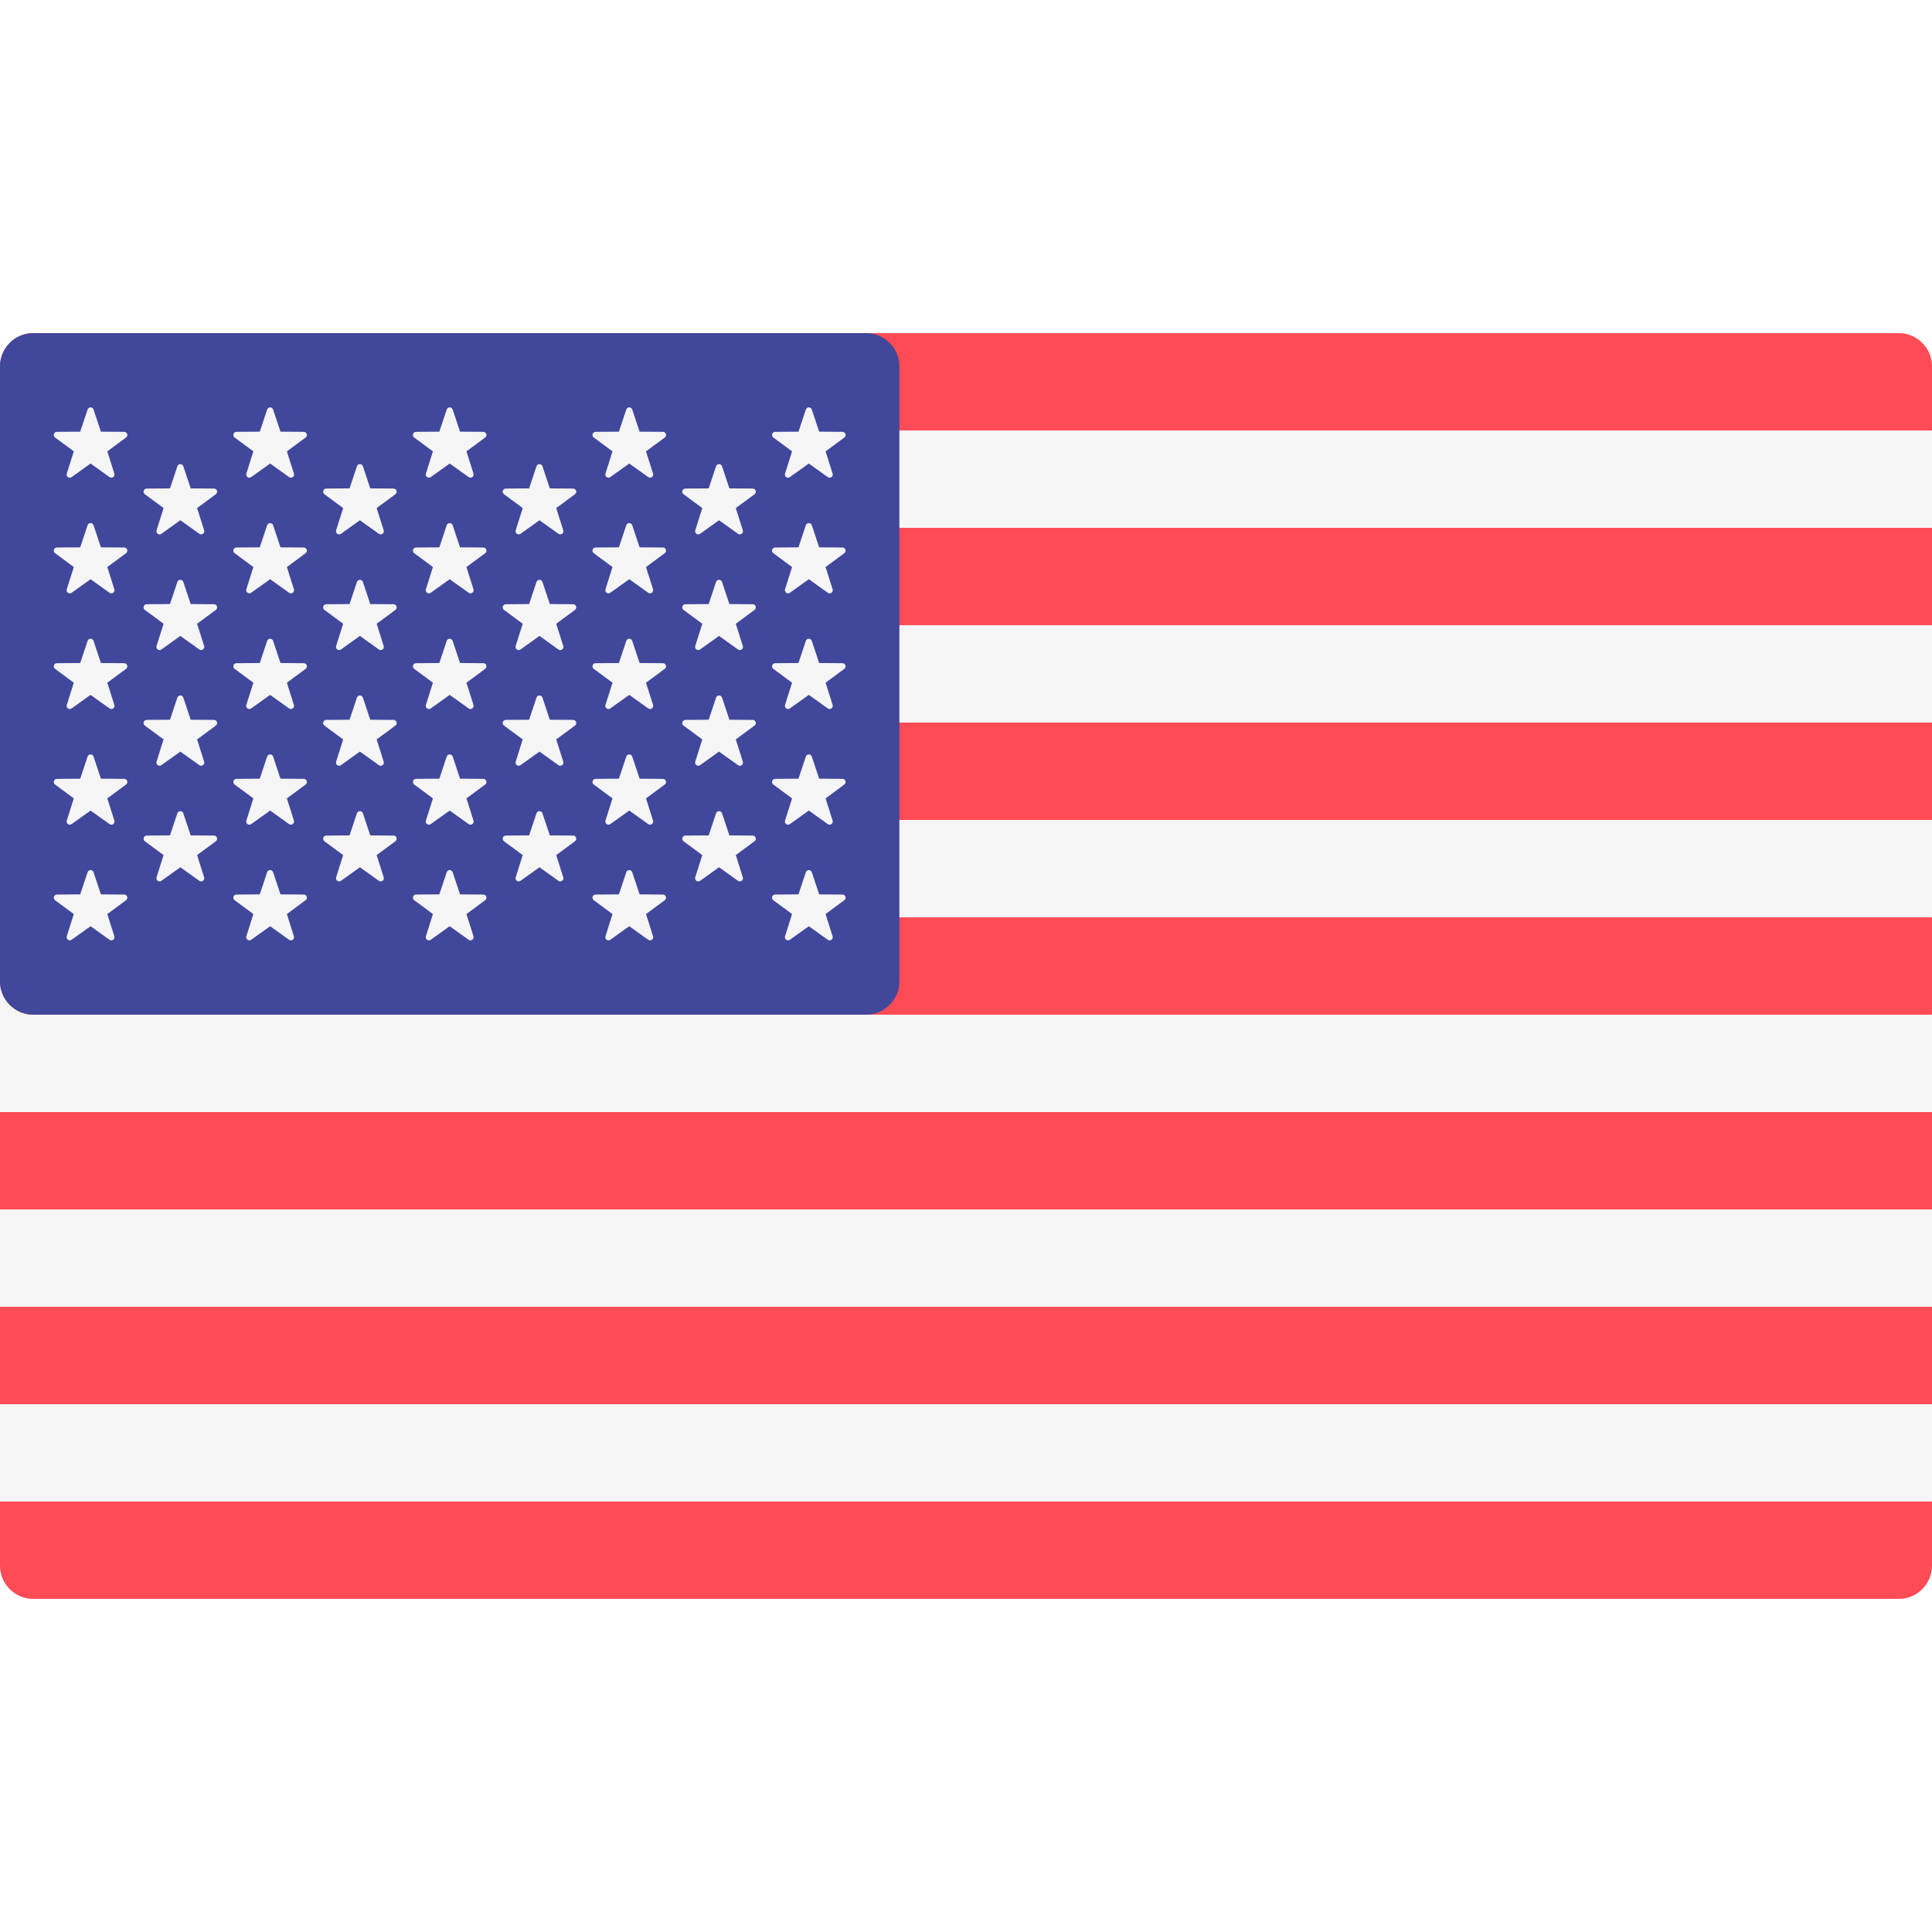
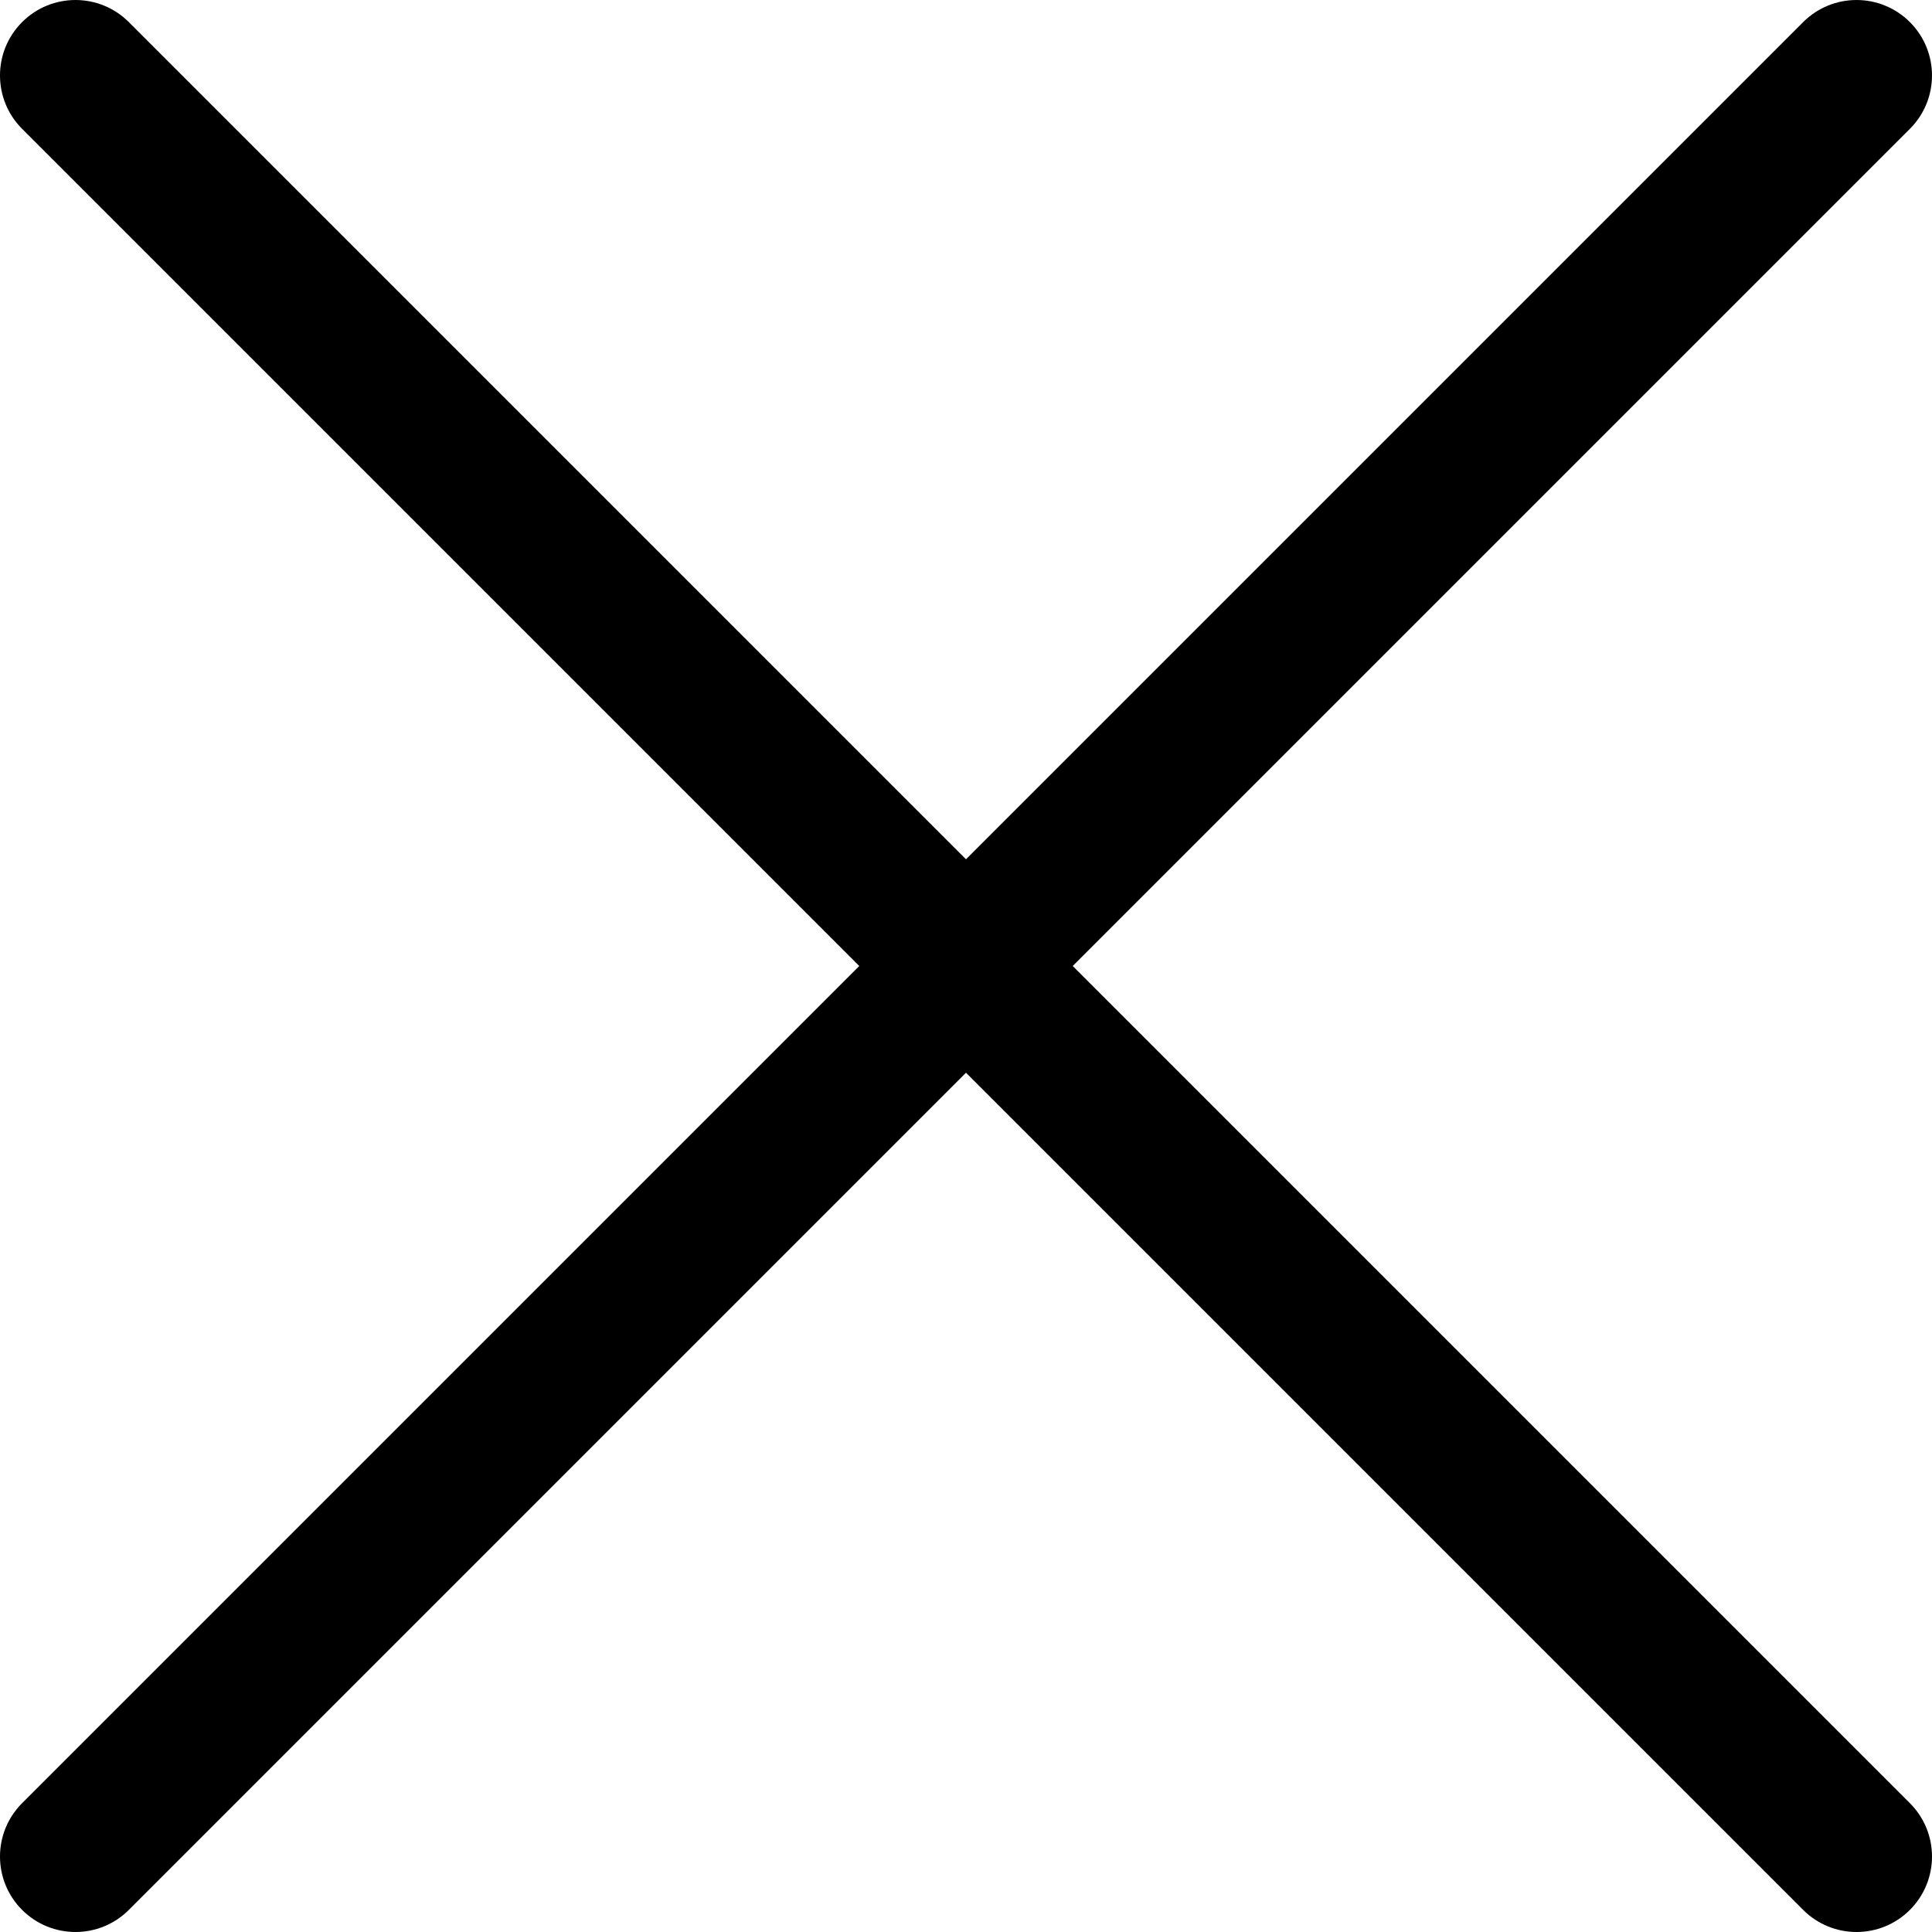
- <svg xmlns="http://www.w3.org/2000/svg" version="1.1" id="Layer_1" x="0px" y="0px" viewBox="0 0 512.001 512.001" style="enable-background:new 0 0 512.001 512.001;" xml:space="preserve">
-   <path style="fill:#F5F5F5;" d="M503.172,423.725H8.828c-4.875,0-8.828-3.953-8.828-8.828V97.104c0-4.875,3.953-8.828,8.828-8.828  h494.345c4.875,0,8.828,3.953,8.828,8.828v317.793C512,419.773,508.047,423.725,503.172,423.725z" />
+ <svg xmlns="http://www.w3.org/2000/svg" version="1.1" id="Capa_1" x="0px" y="0px" viewBox="0 0 512.001 512.001" style="enable-background:new 0 0 512.001 512.001;" xml:space="preserve">
  <g>
-     <path style="fill:#FF4B55;" d="M512,114.081H0V97.104c0-4.875,3.953-8.828,8.828-8.828h494.345c4.875,0,8.828,3.953,8.828,8.828   L512,114.081L512,114.081z" />
-     <rect y="191.491" style="fill:#FF4B55;" width="512" height="25.804" />
-     <rect y="139.881" style="fill:#FF4B55;" width="512" height="25.804" />
-     <path style="fill:#FF4B55;" d="M512,268.903H8.828c-4.875,0-8.828-3.953-8.828-8.828v-16.977h512V268.903z" />
-     <rect y="346.321" style="fill:#FF4B55;" width="512" height="25.804" />
-     <path style="fill:#FF4B55;" d="M503.172,423.725H8.828c-4.875,0-8.828-3.953-8.828-8.828v-16.976h512v16.977   C512,419.773,508.047,423.725,503.172,423.725z" />
-     <rect y="294.711" style="fill:#FF4B55;" width="512" height="25.804" />
-   </g>
-   <path style="fill:#41479B;" d="M229.517,88.277H8.828C3.953,88.277,0,92.229,0,97.104v162.97c0,4.875,3.953,8.828,8.828,8.828  h220.69c4.875,0,8.828-3.953,8.828-8.828V97.104C238.345,92.229,234.392,88.277,229.517,88.277z" />
-   <g>
-     <path style="fill:#F5F5F5;" d="M24.789,108.538l1.954,5.86l6.177,0.047c0.8,0.007,1.131,1.027,0.488,1.502l-4.969,3.67l1.864,5.889   c0.242,0.762-0.627,1.394-1.278,0.928L24,122.843l-5.025,3.592c-0.651,0.465-1.518-0.166-1.278-0.928l1.864-5.889l-4.969-3.67   c-0.643-0.476-0.312-1.495,0.488-1.502l6.177-0.047l1.954-5.86C23.463,107.779,24.535,107.779,24.789,108.538z" />
-     <path style="fill:#F5F5F5;" d="M24.789,139.192l1.954,5.86l6.177,0.047c0.8,0.007,1.131,1.027,0.488,1.502l-4.969,3.67l1.864,5.889   c0.242,0.762-0.627,1.394-1.278,0.928L24,153.497l-5.025,3.592c-0.651,0.465-1.518-0.166-1.278-0.928l1.864-5.889l-4.969-3.67   c-0.643-0.476-0.312-1.495,0.488-1.502l6.177-0.047l1.954-5.86C23.463,138.434,24.535,138.434,24.789,139.192z" />
-     <path style="fill:#F5F5F5;" d="M24.789,169.846l1.954,5.86l6.177,0.047c0.8,0.007,1.131,1.027,0.488,1.502l-4.969,3.67l1.864,5.889   c0.242,0.762-0.627,1.394-1.278,0.928L24,184.151l-5.025,3.592c-0.651,0.465-1.518-0.166-1.278-0.928l1.864-5.889l-4.969-3.67   c-0.643-0.476-0.312-1.495,0.488-1.502l6.177-0.047l1.954-5.86C23.463,169.088,24.535,169.088,24.789,169.846z" />
-     <path style="fill:#F5F5F5;" d="M24.789,200.501l1.954,5.86l6.177,0.047c0.8,0.007,1.131,1.027,0.488,1.502l-4.969,3.67l1.864,5.889   c0.242,0.762-0.627,1.394-1.278,0.928L24,214.806l-5.025,3.592c-0.651,0.465-1.518-0.166-1.278-0.928l1.864-5.889l-4.969-3.67   c-0.643-0.476-0.312-1.495,0.488-1.502l6.177-0.047l1.954-5.86C23.463,199.742,24.535,199.742,24.789,200.501z" />
-     <path style="fill:#F5F5F5;" d="M24.789,231.155l1.954,5.86l6.177,0.047c0.8,0.007,1.131,1.027,0.488,1.502l-4.969,3.67l1.864,5.889   c0.242,0.762-0.627,1.394-1.278,0.928L24,245.46l-5.025,3.592c-0.651,0.465-1.518-0.166-1.278-0.928l1.864-5.889l-4.969-3.67   c-0.643-0.476-0.312-1.495,0.488-1.502l6.177-0.047l1.954-5.86C23.463,230.395,24.535,230.395,24.789,231.155z" />
-     <path style="fill:#F5F5F5;" d="M48.582,123.567l1.954,5.86l6.177,0.047c0.8,0.007,1.131,1.027,0.488,1.502l-4.969,3.67l1.864,5.889   c0.242,0.762-0.627,1.394-1.278,0.928l-5.025-3.592l-5.025,3.592c-0.651,0.465-1.518-0.166-1.278-0.928l1.864-5.889l-4.969-3.67   c-0.643-0.476-0.312-1.495,0.488-1.502l6.177-0.047l1.954-5.86C47.255,122.809,48.329,122.809,48.582,123.567z" />
-     <path style="fill:#F5F5F5;" d="M48.582,154.222l1.954,5.86l6.177,0.047c0.8,0.007,1.131,1.027,0.488,1.502l-4.969,3.67l1.864,5.889   c0.242,0.762-0.627,1.394-1.278,0.928l-5.025-3.592l-5.025,3.592c-0.651,0.465-1.518-0.165-1.278-0.928l1.864-5.889l-4.969-3.67   c-0.643-0.476-0.312-1.495,0.488-1.502l6.177-0.047l1.954-5.86C47.255,153.463,48.329,153.463,48.582,154.222z" />
-     <path style="fill:#F5F5F5;" d="M48.582,184.876l1.954,5.86l6.177,0.047c0.8,0.007,1.131,1.027,0.488,1.502l-4.969,3.67l1.864,5.889   c0.242,0.762-0.627,1.394-1.278,0.928l-5.025-3.592l-5.025,3.592c-0.651,0.465-1.518-0.166-1.278-0.928l1.864-5.889l-4.969-3.67   c-0.643-0.476-0.312-1.495,0.488-1.502l6.177-0.047l1.954-5.86C47.255,184.117,48.329,184.117,48.582,184.876z" />
-     <path style="fill:#F5F5F5;" d="M48.582,215.53l1.954,5.86l6.177,0.047c0.8,0.007,1.131,1.027,0.488,1.502l-4.969,3.67l1.864,5.889   c0.242,0.762-0.627,1.394-1.278,0.928l-5.025-3.592l-5.025,3.592c-0.651,0.465-1.518-0.166-1.278-0.928l1.864-5.889l-4.969-3.67   c-0.643-0.476-0.312-1.495,0.488-1.502l6.177-0.047l1.954-5.86C47.255,214.772,48.329,214.772,48.582,215.53z" />
-     <path style="fill:#F5F5F5;" d="M72.375,108.538l1.954,5.86l6.177,0.047c0.8,0.007,1.131,1.027,0.488,1.502l-4.969,3.67l1.864,5.889   c0.242,0.762-0.627,1.394-1.278,0.928l-5.025-3.592l-5.025,3.592c-0.651,0.465-1.518-0.166-1.278-0.928l1.864-5.889l-4.969-3.67   c-0.643-0.476-0.312-1.495,0.488-1.502l6.177-0.047l1.954-5.86C71.049,107.779,72.122,107.779,72.375,108.538z" />
-     <path style="fill:#F5F5F5;" d="M72.375,139.192l1.954,5.86l6.177,0.047c0.8,0.007,1.131,1.027,0.488,1.502l-4.969,3.67l1.864,5.889   c0.242,0.762-0.627,1.394-1.278,0.928l-5.025-3.592l-5.025,3.592c-0.651,0.465-1.518-0.166-1.278-0.928l1.864-5.889l-4.969-3.67   c-0.643-0.476-0.312-1.495,0.488-1.502l6.177-0.047l1.954-5.86C71.049,138.434,72.122,138.434,72.375,139.192z" />
-     <path style="fill:#F5F5F5;" d="M72.375,169.846l1.954,5.86l6.177,0.047c0.8,0.007,1.131,1.027,0.488,1.502l-4.969,3.67l1.864,5.889   c0.242,0.762-0.627,1.394-1.278,0.928l-5.025-3.592l-5.025,3.592c-0.651,0.465-1.518-0.166-1.278-0.928l1.864-5.889l-4.969-3.67   c-0.643-0.476-0.312-1.495,0.488-1.502l6.177-0.047l1.954-5.86C71.049,169.088,72.122,169.088,72.375,169.846z" />
-     <path style="fill:#F5F5F5;" d="M72.375,200.501l1.954,5.86l6.177,0.047c0.8,0.007,1.131,1.027,0.488,1.502l-4.969,3.67l1.864,5.889   c0.242,0.762-0.627,1.394-1.278,0.928l-5.025-3.592l-5.025,3.592c-0.651,0.465-1.518-0.166-1.278-0.928l1.864-5.889l-4.969-3.67   c-0.643-0.476-0.312-1.495,0.488-1.502l6.177-0.047l1.954-5.86C71.049,199.742,72.122,199.742,72.375,200.501z" />
-     <path style="fill:#F5F5F5;" d="M72.375,231.155l1.954,5.86l6.177,0.047c0.8,0.007,1.131,1.027,0.488,1.502l-4.969,3.67l1.864,5.889   c0.242,0.762-0.627,1.394-1.278,0.928l-5.025-3.592l-5.025,3.592c-0.651,0.465-1.518-0.166-1.278-0.928l1.864-5.889l-4.969-3.67   c-0.643-0.476-0.312-1.495,0.488-1.502l6.177-0.047l1.954-5.86C71.049,230.395,72.122,230.395,72.375,231.155z" />
-     <path style="fill:#F5F5F5;" d="M96.169,123.567l1.954,5.86l6.177,0.047c0.8,0.007,1.131,1.027,0.488,1.502l-4.969,3.67l1.864,5.889   c0.242,0.762-0.627,1.394-1.278,0.928l-5.025-3.592l-5.025,3.592c-0.651,0.465-1.518-0.166-1.278-0.928l1.864-5.889l-4.969-3.67   c-0.643-0.476-0.312-1.495,0.488-1.502l6.177-0.047l1.954-5.86C94.842,122.809,95.916,122.809,96.169,123.567z" />
-     <path style="fill:#F5F5F5;" d="M96.169,154.222l1.954,5.86l6.177,0.047c0.8,0.007,1.131,1.027,0.488,1.502l-4.969,3.67l1.864,5.889   c0.242,0.762-0.627,1.394-1.278,0.928l-5.025-3.592l-5.025,3.592c-0.651,0.465-1.518-0.165-1.278-0.928l1.864-5.889l-4.969-3.67   c-0.643-0.476-0.312-1.495,0.488-1.502l6.177-0.047l1.954-5.86C94.842,153.463,95.916,153.463,96.169,154.222z" />
-     <path style="fill:#F5F5F5;" d="M96.169,184.876l1.954,5.86l6.177,0.047c0.8,0.007,1.131,1.027,0.488,1.502l-4.969,3.67l1.864,5.889   c0.242,0.762-0.627,1.394-1.278,0.928l-5.025-3.592l-5.025,3.592c-0.651,0.465-1.518-0.166-1.278-0.928l1.864-5.889l-4.969-3.67   c-0.643-0.476-0.312-1.495,0.488-1.502l6.177-0.047l1.954-5.86C94.842,184.117,95.916,184.117,96.169,184.876z" />
-     <path style="fill:#F5F5F5;" d="M96.169,215.53l1.954,5.86l6.177,0.047c0.8,0.007,1.131,1.027,0.488,1.502l-4.969,3.67l1.864,5.889   c0.242,0.762-0.627,1.394-1.278,0.928l-5.025-3.592l-5.025,3.592c-0.651,0.465-1.518-0.166-1.278-0.928l1.864-5.889l-4.969-3.67   c-0.643-0.476-0.312-1.495,0.488-1.502l6.177-0.047l1.954-5.86C94.842,214.772,95.916,214.772,96.169,215.53z" />
-     <path style="fill:#F5F5F5;" d="M119.962,108.538l1.954,5.86l6.177,0.047c0.8,0.007,1.131,1.027,0.488,1.502l-4.969,3.67   l1.864,5.889c0.242,0.762-0.627,1.394-1.278,0.928l-5.026-3.592l-5.025,3.592c-0.651,0.465-1.518-0.166-1.278-0.928l1.864-5.889   l-4.969-3.67c-0.643-0.476-0.312-1.495,0.488-1.502l6.177-0.047l1.954-5.86C118.636,107.779,119.709,107.779,119.962,108.538z" />
-     <path style="fill:#F5F5F5;" d="M119.962,139.192l1.954,5.86l6.177,0.047c0.8,0.007,1.131,1.027,0.488,1.502l-4.969,3.67   l1.864,5.889c0.242,0.762-0.627,1.394-1.278,0.928l-5.026-3.592l-5.025,3.592c-0.651,0.465-1.518-0.166-1.278-0.928l1.864-5.889   l-4.969-3.67c-0.643-0.476-0.312-1.495,0.488-1.502l6.177-0.047l1.954-5.86C118.636,138.434,119.709,138.434,119.962,139.192z" />
-     <path style="fill:#F5F5F5;" d="M119.962,169.846l1.954,5.86l6.177,0.047c0.8,0.007,1.131,1.027,0.488,1.502l-4.969,3.67   l1.864,5.889c0.242,0.762-0.627,1.394-1.278,0.928l-5.026-3.592l-5.025,3.592c-0.651,0.465-1.518-0.166-1.278-0.928l1.864-5.889   l-4.969-3.67c-0.643-0.476-0.312-1.495,0.488-1.502l6.177-0.047l1.954-5.86C118.636,169.088,119.709,169.088,119.962,169.846z" />
-     <path style="fill:#F5F5F5;" d="M119.962,200.501l1.954,5.86l6.177,0.047c0.8,0.007,1.131,1.027,0.488,1.502l-4.969,3.67   l1.864,5.889c0.242,0.762-0.627,1.394-1.278,0.928l-5.026-3.592l-5.025,3.592c-0.651,0.465-1.518-0.166-1.278-0.928l1.864-5.889   l-4.969-3.67c-0.643-0.476-0.312-1.495,0.488-1.502l6.177-0.047l1.954-5.86C118.636,199.742,119.709,199.742,119.962,200.501z" />
-     <path style="fill:#F5F5F5;" d="M119.962,231.155l1.954,5.86l6.177,0.047c0.8,0.007,1.131,1.027,0.488,1.502l-4.969,3.67   l1.864,5.889c0.242,0.762-0.627,1.394-1.278,0.928l-5.026-3.592l-5.025,3.592c-0.651,0.465-1.518-0.166-1.278-0.928l1.864-5.889   l-4.969-3.67c-0.643-0.476-0.312-1.495,0.488-1.502l6.177-0.047l1.954-5.86C118.636,230.395,119.709,230.395,119.962,231.155z" />
-     <path style="fill:#F5F5F5;" d="M143.755,123.567l1.954,5.86l6.177,0.047c0.8,0.007,1.131,1.027,0.488,1.502l-4.969,3.67   l1.864,5.889c0.242,0.762-0.627,1.394-1.278,0.928l-5.025-3.592l-5.025,3.592c-0.651,0.465-1.518-0.166-1.278-0.928l1.864-5.889   l-4.969-3.67c-0.643-0.476-0.312-1.495,0.488-1.502l6.177-0.047l1.954-5.86C142.43,122.809,143.502,122.809,143.755,123.567z" />
-     <path style="fill:#F5F5F5;" d="M143.755,154.222l1.954,5.86l6.177,0.047c0.8,0.007,1.131,1.027,0.488,1.502l-4.969,3.67   l1.864,5.889c0.242,0.762-0.627,1.394-1.278,0.928l-5.025-3.592l-5.025,3.592c-0.651,0.465-1.518-0.165-1.278-0.928l1.864-5.889   l-4.969-3.67c-0.643-0.476-0.312-1.495,0.488-1.502l6.177-0.047l1.954-5.86C142.43,153.463,143.502,153.463,143.755,154.222z" />
-     <path style="fill:#F5F5F5;" d="M143.755,184.876l1.954,5.86l6.177,0.047c0.8,0.007,1.131,1.027,0.488,1.502l-4.969,3.67   l1.864,5.889c0.242,0.762-0.627,1.394-1.278,0.928l-5.025-3.592l-5.025,3.592c-0.651,0.465-1.518-0.166-1.278-0.928l1.864-5.889   l-4.969-3.67c-0.643-0.476-0.312-1.495,0.488-1.502l6.177-0.047l1.954-5.86C142.43,184.117,143.502,184.117,143.755,184.876z" />
-     <path style="fill:#F5F5F5;" d="M143.755,215.53l1.954,5.86l6.177,0.047c0.8,0.007,1.131,1.027,0.488,1.502l-4.969,3.67l1.864,5.889   c0.242,0.762-0.627,1.394-1.278,0.928l-5.025-3.592l-5.025,3.592c-0.651,0.465-1.518-0.166-1.278-0.928l1.864-5.889l-4.969-3.67   c-0.643-0.476-0.312-1.495,0.488-1.502l6.177-0.047l1.954-5.86C142.43,214.772,143.502,214.772,143.755,215.53z" />
-     <path style="fill:#F5F5F5;" d="M167.549,108.538l1.954,5.86l6.177,0.047c0.8,0.007,1.131,1.027,0.488,1.502l-4.969,3.67   l1.864,5.889c0.242,0.762-0.627,1.394-1.278,0.928l-5.025-3.592l-5.025,3.592c-0.651,0.465-1.518-0.166-1.278-0.928l1.864-5.889   l-4.969-3.67c-0.643-0.476-0.312-1.495,0.488-1.502l6.177-0.047l1.954-5.86C166.222,107.779,167.296,107.779,167.549,108.538z" />
-     <path style="fill:#F5F5F5;" d="M167.549,139.192l1.954,5.86l6.177,0.047c0.8,0.007,1.131,1.027,0.488,1.502l-4.969,3.67   l1.864,5.889c0.242,0.762-0.627,1.394-1.278,0.928l-5.025-3.592l-5.025,3.592c-0.651,0.465-1.518-0.166-1.278-0.928l1.864-5.889   l-4.969-3.67c-0.643-0.476-0.312-1.495,0.488-1.502l6.177-0.047l1.954-5.86C166.222,138.434,167.296,138.434,167.549,139.192z" />
-     <path style="fill:#F5F5F5;" d="M167.549,169.846l1.954,5.86l6.177,0.047c0.8,0.007,1.131,1.027,0.488,1.502l-4.969,3.67   l1.864,5.889c0.242,0.762-0.627,1.394-1.278,0.928l-5.025-3.592l-5.025,3.592c-0.651,0.465-1.518-0.166-1.278-0.928l1.864-5.889   l-4.969-3.67c-0.643-0.476-0.312-1.495,0.488-1.502l6.177-0.047l1.954-5.86C166.222,169.088,167.296,169.088,167.549,169.846z" />
-     <path style="fill:#F5F5F5;" d="M167.549,200.501l1.954,5.86l6.177,0.047c0.8,0.007,1.131,1.027,0.488,1.502l-4.969,3.67   l1.864,5.889c0.242,0.762-0.627,1.394-1.278,0.928l-5.025-3.592l-5.025,3.592c-0.651,0.465-1.518-0.166-1.278-0.928l1.864-5.889   l-4.969-3.67c-0.643-0.476-0.312-1.495,0.488-1.502l6.177-0.047l1.954-5.86C166.222,199.742,167.296,199.742,167.549,200.501z" />
-     <path style="fill:#F5F5F5;" d="M167.549,231.155l1.954,5.86l6.177,0.047c0.8,0.007,1.131,1.027,0.488,1.502l-4.969,3.67   l1.864,5.889c0.242,0.762-0.627,1.394-1.278,0.928l-5.025-3.592l-5.025,3.592c-0.651,0.465-1.518-0.166-1.278-0.928l1.864-5.889   l-4.969-3.67c-0.643-0.476-0.312-1.495,0.488-1.502l6.177-0.047l1.954-5.86C166.222,230.395,167.296,230.395,167.549,231.155z" />
-     <path style="fill:#F5F5F5;" d="M191.342,123.567l1.954,5.86l6.177,0.047c0.8,0.007,1.131,1.027,0.488,1.502l-4.969,3.67   l1.864,5.889c0.242,0.762-0.627,1.394-1.278,0.928l-5.025-3.592l-5.025,3.592c-0.651,0.465-1.518-0.166-1.278-0.928l1.864-5.889   l-4.969-3.67c-0.643-0.476-0.312-1.495,0.488-1.502l6.177-0.047l1.954-5.86C190.016,122.809,191.09,122.809,191.342,123.567z" />
-     <path style="fill:#F5F5F5;" d="M191.342,154.222l1.954,5.86l6.177,0.047c0.8,0.007,1.131,1.027,0.488,1.502l-4.969,3.67   l1.864,5.889c0.242,0.762-0.627,1.394-1.278,0.928l-5.025-3.592l-5.025,3.592c-0.651,0.465-1.518-0.165-1.278-0.928l1.864-5.889   l-4.969-3.67c-0.643-0.476-0.312-1.495,0.488-1.502l6.177-0.047l1.954-5.86C190.016,153.463,191.09,153.463,191.342,154.222z" />
-     <path style="fill:#F5F5F5;" d="M191.342,184.876l1.954,5.86l6.177,0.047c0.8,0.007,1.131,1.027,0.488,1.502l-4.969,3.67   l1.864,5.889c0.242,0.762-0.627,1.394-1.278,0.928l-5.025-3.592l-5.025,3.592c-0.651,0.465-1.518-0.166-1.278-0.928l1.864-5.889   l-4.969-3.67c-0.643-0.476-0.312-1.495,0.488-1.502l6.177-0.047l1.954-5.86C190.016,184.117,191.09,184.117,191.342,184.876z" />
-     <path style="fill:#F5F5F5;" d="M191.342,215.53l1.954,5.86l6.177,0.047c0.8,0.007,1.131,1.027,0.488,1.502l-4.969,3.67l1.864,5.889   c0.242,0.762-0.627,1.394-1.278,0.928l-5.025-3.592l-5.025,3.592c-0.651,0.465-1.518-0.166-1.278-0.928l1.864-5.889l-4.969-3.67   c-0.643-0.476-0.312-1.495,0.488-1.502l6.177-0.047l1.954-5.86C190.016,214.772,191.09,214.772,191.342,215.53z" />
-     <path style="fill:#F5F5F5;" d="M215.136,108.538l1.954,5.86l6.177,0.047c0.8,0.007,1.131,1.027,0.488,1.502l-4.969,3.67   l1.864,5.889c0.242,0.762-0.627,1.394-1.278,0.928l-5.025-3.592l-5.025,3.592c-0.651,0.465-1.518-0.166-1.278-0.928l1.864-5.889   l-4.969-3.67c-0.643-0.476-0.312-1.495,0.488-1.502l6.177-0.047l1.954-5.86C213.81,107.779,214.882,107.779,215.136,108.538z" />
-     <path style="fill:#F5F5F5;" d="M215.136,139.192l1.954,5.86l6.177,0.047c0.8,0.007,1.131,1.027,0.488,1.502l-4.969,3.67   l1.864,5.889c0.242,0.762-0.627,1.394-1.278,0.928l-5.025-3.592l-5.025,3.592c-0.651,0.465-1.518-0.166-1.278-0.928l1.864-5.889   l-4.969-3.67c-0.643-0.476-0.312-1.495,0.488-1.502l6.177-0.047l1.954-5.86C213.81,138.434,214.882,138.434,215.136,139.192z" />
-     <path style="fill:#F5F5F5;" d="M215.136,169.846l1.954,5.86l6.177,0.047c0.8,0.007,1.131,1.027,0.488,1.502l-4.969,3.67   l1.864,5.889c0.242,0.762-0.627,1.394-1.278,0.928l-5.025-3.592l-5.025,3.592c-0.651,0.465-1.518-0.166-1.278-0.928l1.864-5.889   l-4.969-3.67c-0.643-0.476-0.312-1.495,0.488-1.502l6.177-0.047l1.954-5.86C213.81,169.088,214.882,169.088,215.136,169.846z" />
-     <path style="fill:#F5F5F5;" d="M215.136,200.501l1.954,5.86l6.177,0.047c0.8,0.007,1.131,1.027,0.488,1.502l-4.969,3.67   l1.864,5.889c0.242,0.762-0.627,1.394-1.278,0.928l-5.025-3.592l-5.025,3.592c-0.651,0.465-1.518-0.166-1.278-0.928l1.864-5.889   l-4.969-3.67c-0.643-0.476-0.312-1.495,0.488-1.502l6.177-0.047l1.954-5.86C213.81,199.742,214.882,199.742,215.136,200.501z" />
-     <path style="fill:#F5F5F5;" d="M215.136,231.155l1.954,5.86l6.177,0.047c0.8,0.007,1.131,1.027,0.488,1.502l-4.969,3.67   l1.864,5.889c0.242,0.762-0.627,1.394-1.278,0.928l-5.025-3.592l-5.025,3.592c-0.651,0.465-1.518-0.166-1.278-0.928l1.864-5.889   l-4.969-3.67c-0.643-0.476-0.312-1.495,0.488-1.502l6.177-0.047l1.954-5.86C213.81,230.395,214.882,230.395,215.136,231.155z" />
+     <g>
+       <path d="M284.286,256.002L506.143,34.144c7.811-7.811,7.811-20.475,0-28.285c-7.811-7.81-20.475-7.811-28.285,0L256,227.717    L34.143,5.859c-7.811-7.811-20.475-7.811-28.285,0c-7.81,7.811-7.811,20.475,0,28.285l221.857,221.857L5.858,477.859    c-7.811,7.811-7.811,20.475,0,28.285c3.905,3.905,9.024,5.857,14.143,5.857c5.119,0,10.237-1.952,14.143-5.857L256,284.287    l221.857,221.857c3.905,3.905,9.024,5.857,14.143,5.857s10.237-1.952,14.143-5.857c7.811-7.811,7.811-20.475,0-28.285    L284.286,256.002z" />
+     </g>
  </g>
  <g>
</g>
  <g>
</g>
  <g>
</g>
  <g>
</g>
  <g>
</g>
  <g>
</g>
  <g>
</g>
  <g>
</g>
  <g>
</g>
  <g>
</g>
  <g>
</g>
  <g>
</g>
  <g>
</g>
  <g>
</g>
  <g>
</g>
</svg>
